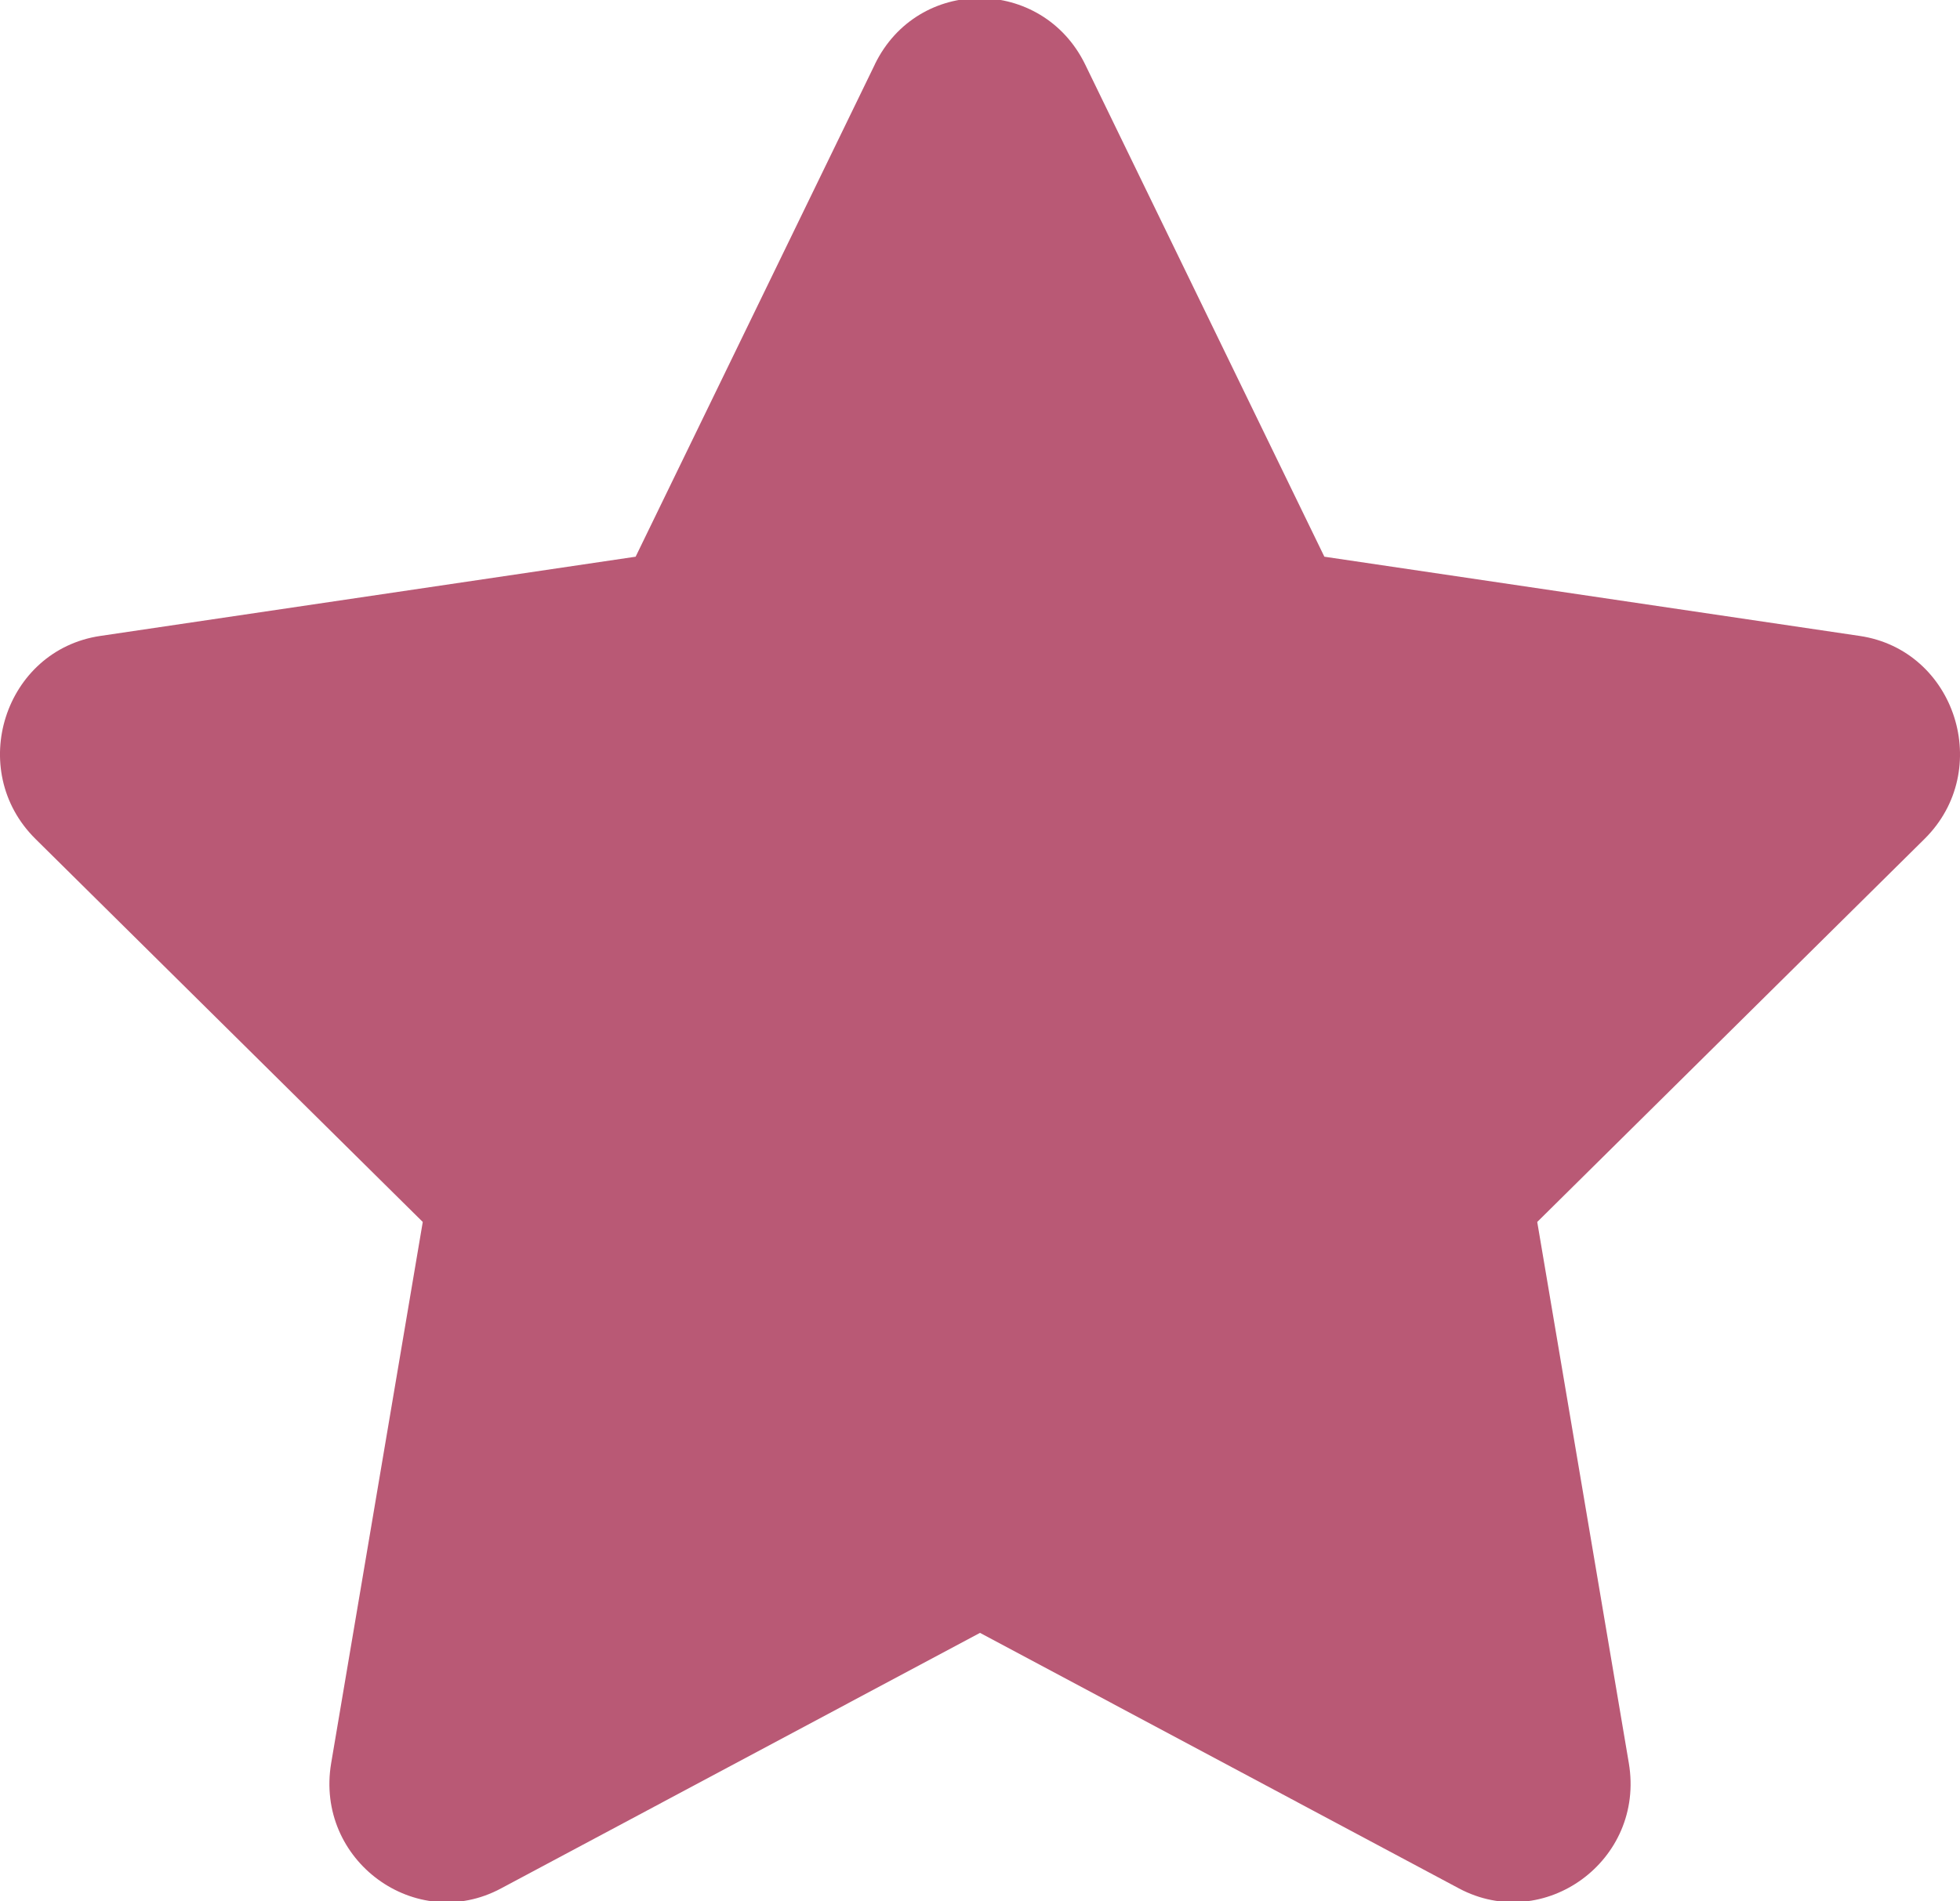
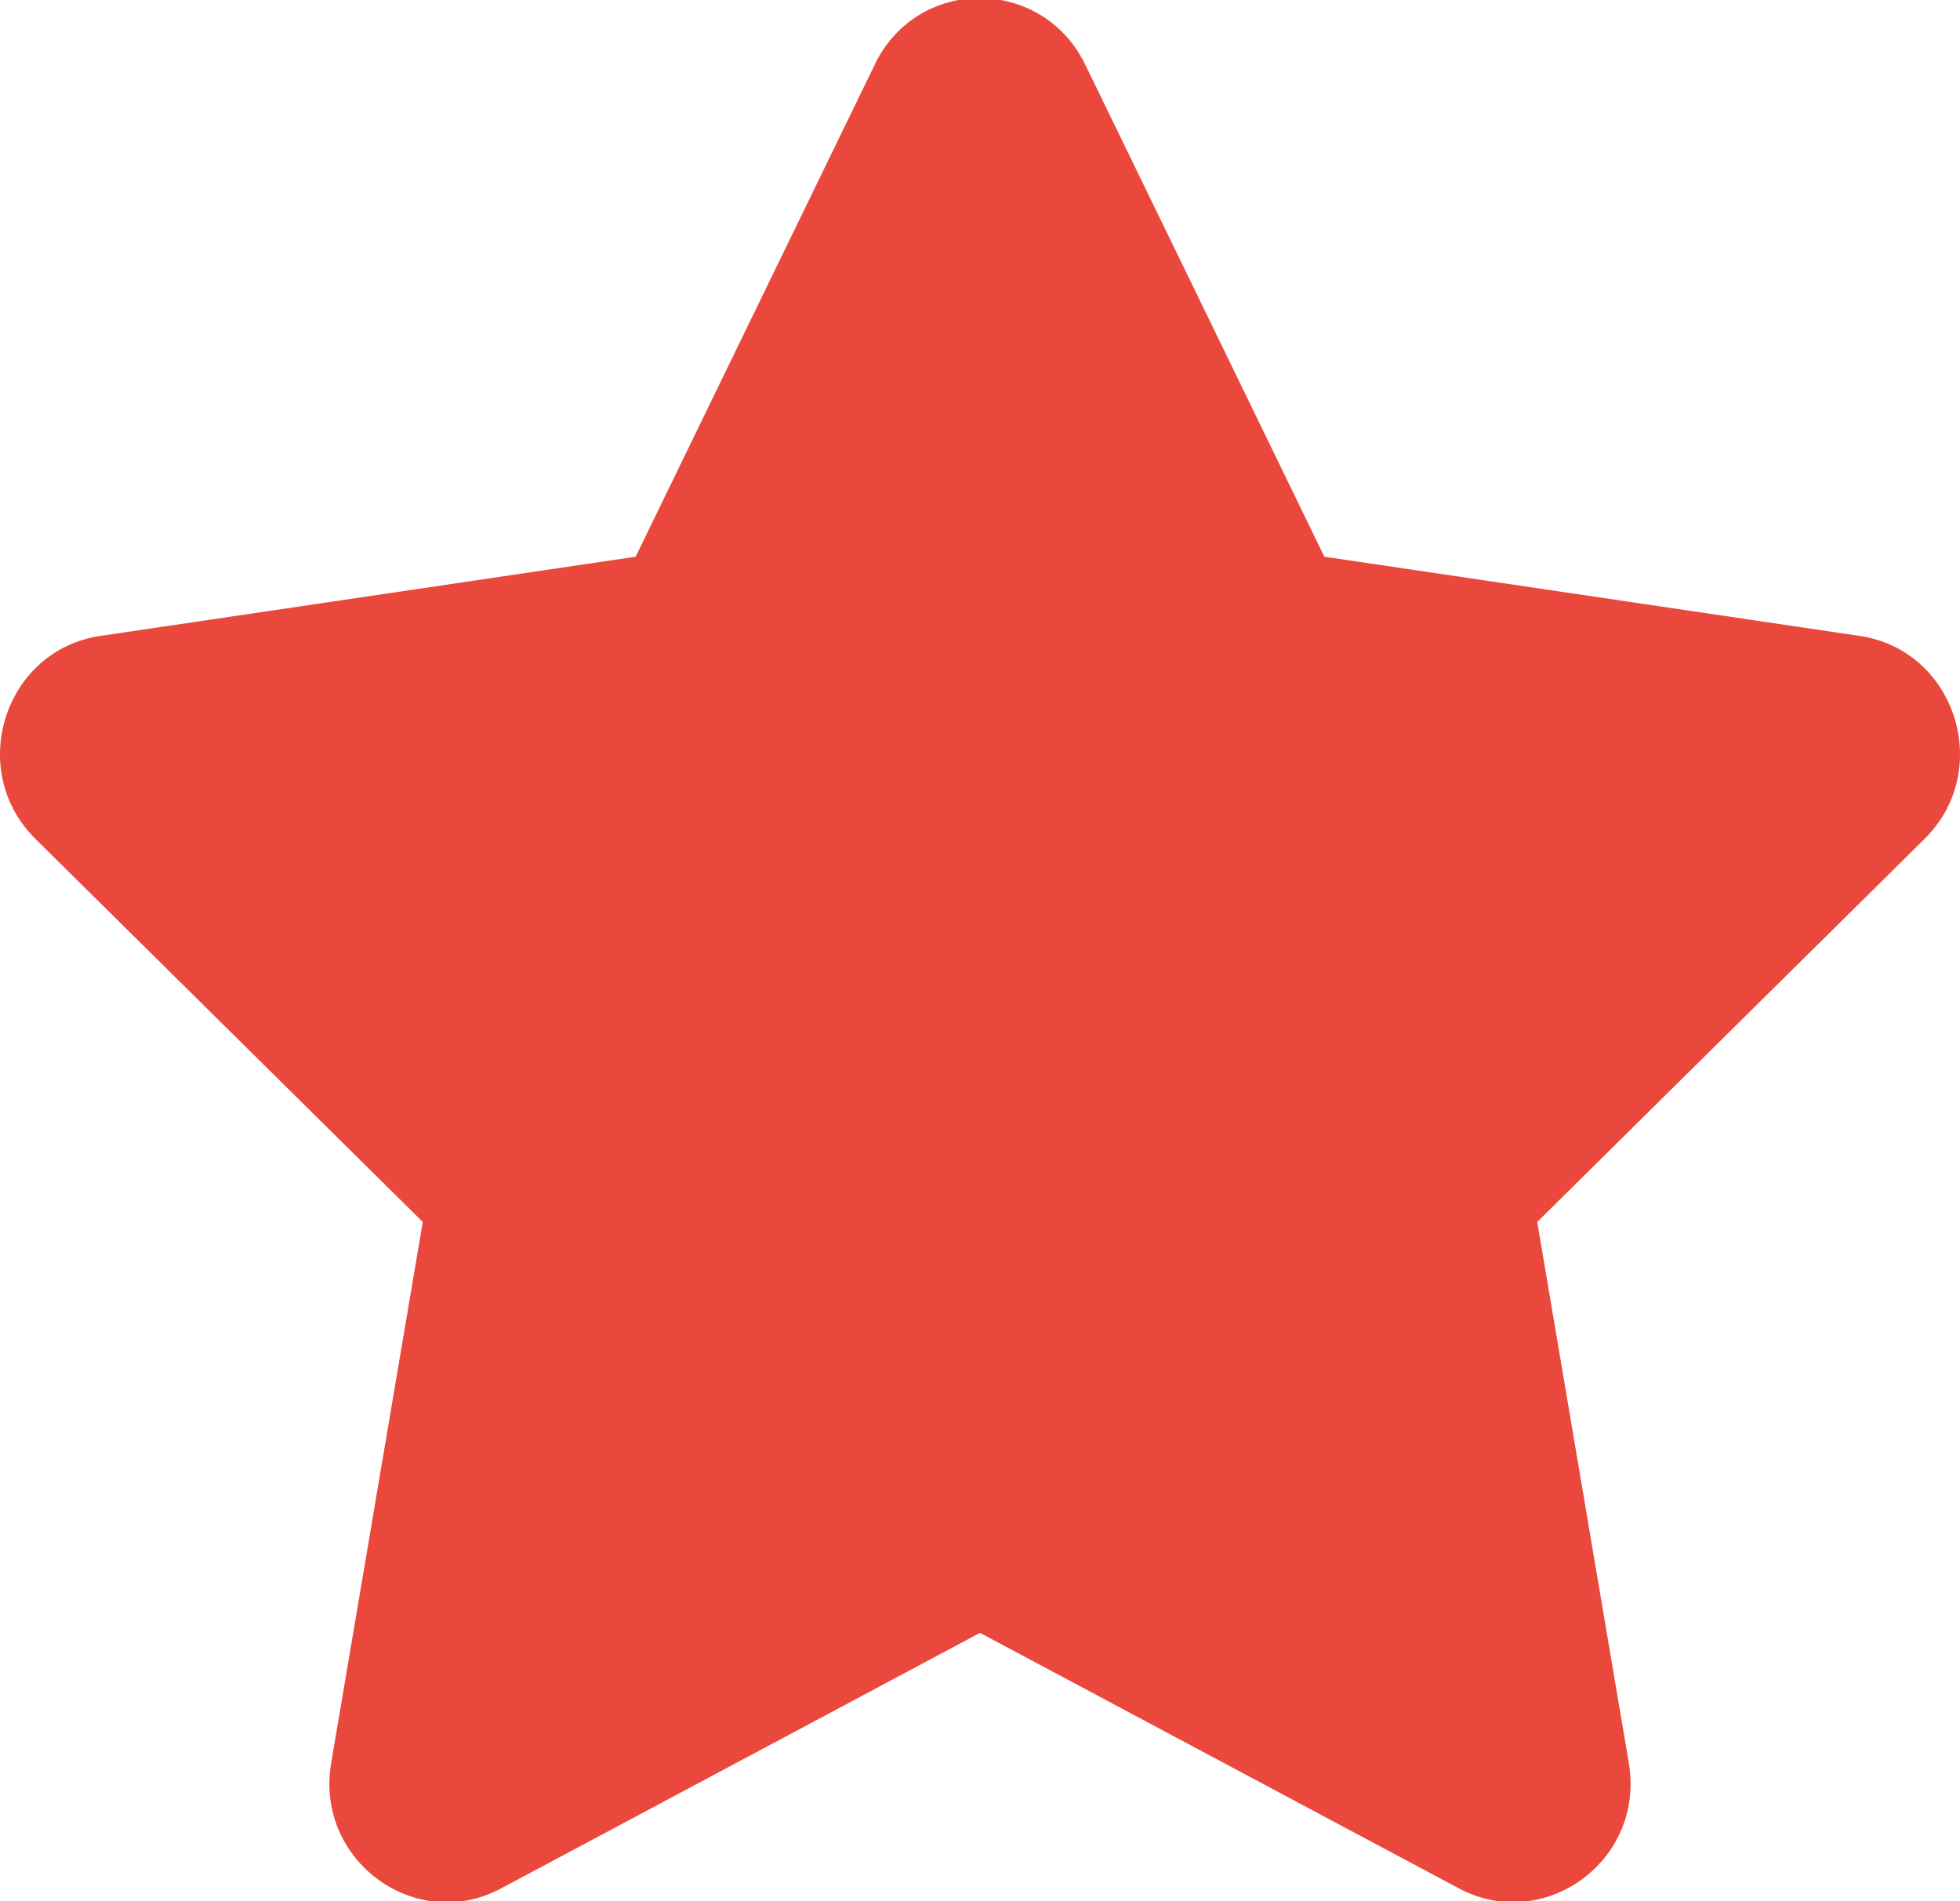
<svg xmlns="http://www.w3.org/2000/svg" aria-hidden="true" focusable="false" data-prefix="fas" data-icon="star" class="svg-inline--fa fa-star fa-w-18" role="img" viewBox="0 0 33 32" version="1.1" id="svg4" width="33" height="32">
  <defs id="defs8" />
-   <path fill="#b95975" d="M 14.73,1.084 10.702,9.374 1.69,10.708 c -1.616,0.238 -2.264,2.26 -1.092,3.419 l 6.52,6.449 -1.542,9.111 c -0.278,1.647 1.431,2.88 2.862,2.11 L 16.5,27.495 l 8.062,4.302 c 1.431,0.764 3.14,-0.463 2.862,-2.11 l -1.542,-9.111 6.52,-6.449 c 1.172,-1.158 0.524,-3.181 -1.092,-3.419 L 22.298,9.374 18.27,1.084 c -0.722,-1.478 -2.813,-1.497 -3.541,0 z" id="path2" style="stroke-width:0.062" />
+   <path fill="#ea483c" d="M 14.73,1.084 10.702,9.374 1.69,10.708 c -1.616,0.238 -2.264,2.26 -1.092,3.419 l 6.52,6.449 -1.542,9.111 c -0.278,1.647 1.431,2.88 2.862,2.11 L 16.5,27.495 l 8.062,4.302 c 1.431,0.764 3.14,-0.463 2.862,-2.11 l -1.542,-9.111 6.52,-6.449 c 1.172,-1.158 0.524,-3.181 -1.092,-3.419 L 22.298,9.374 18.27,1.084 c -0.722,-1.478 -2.813,-1.497 -3.541,0 z" id="path2" style="stroke-width:0.062" />
</svg>
